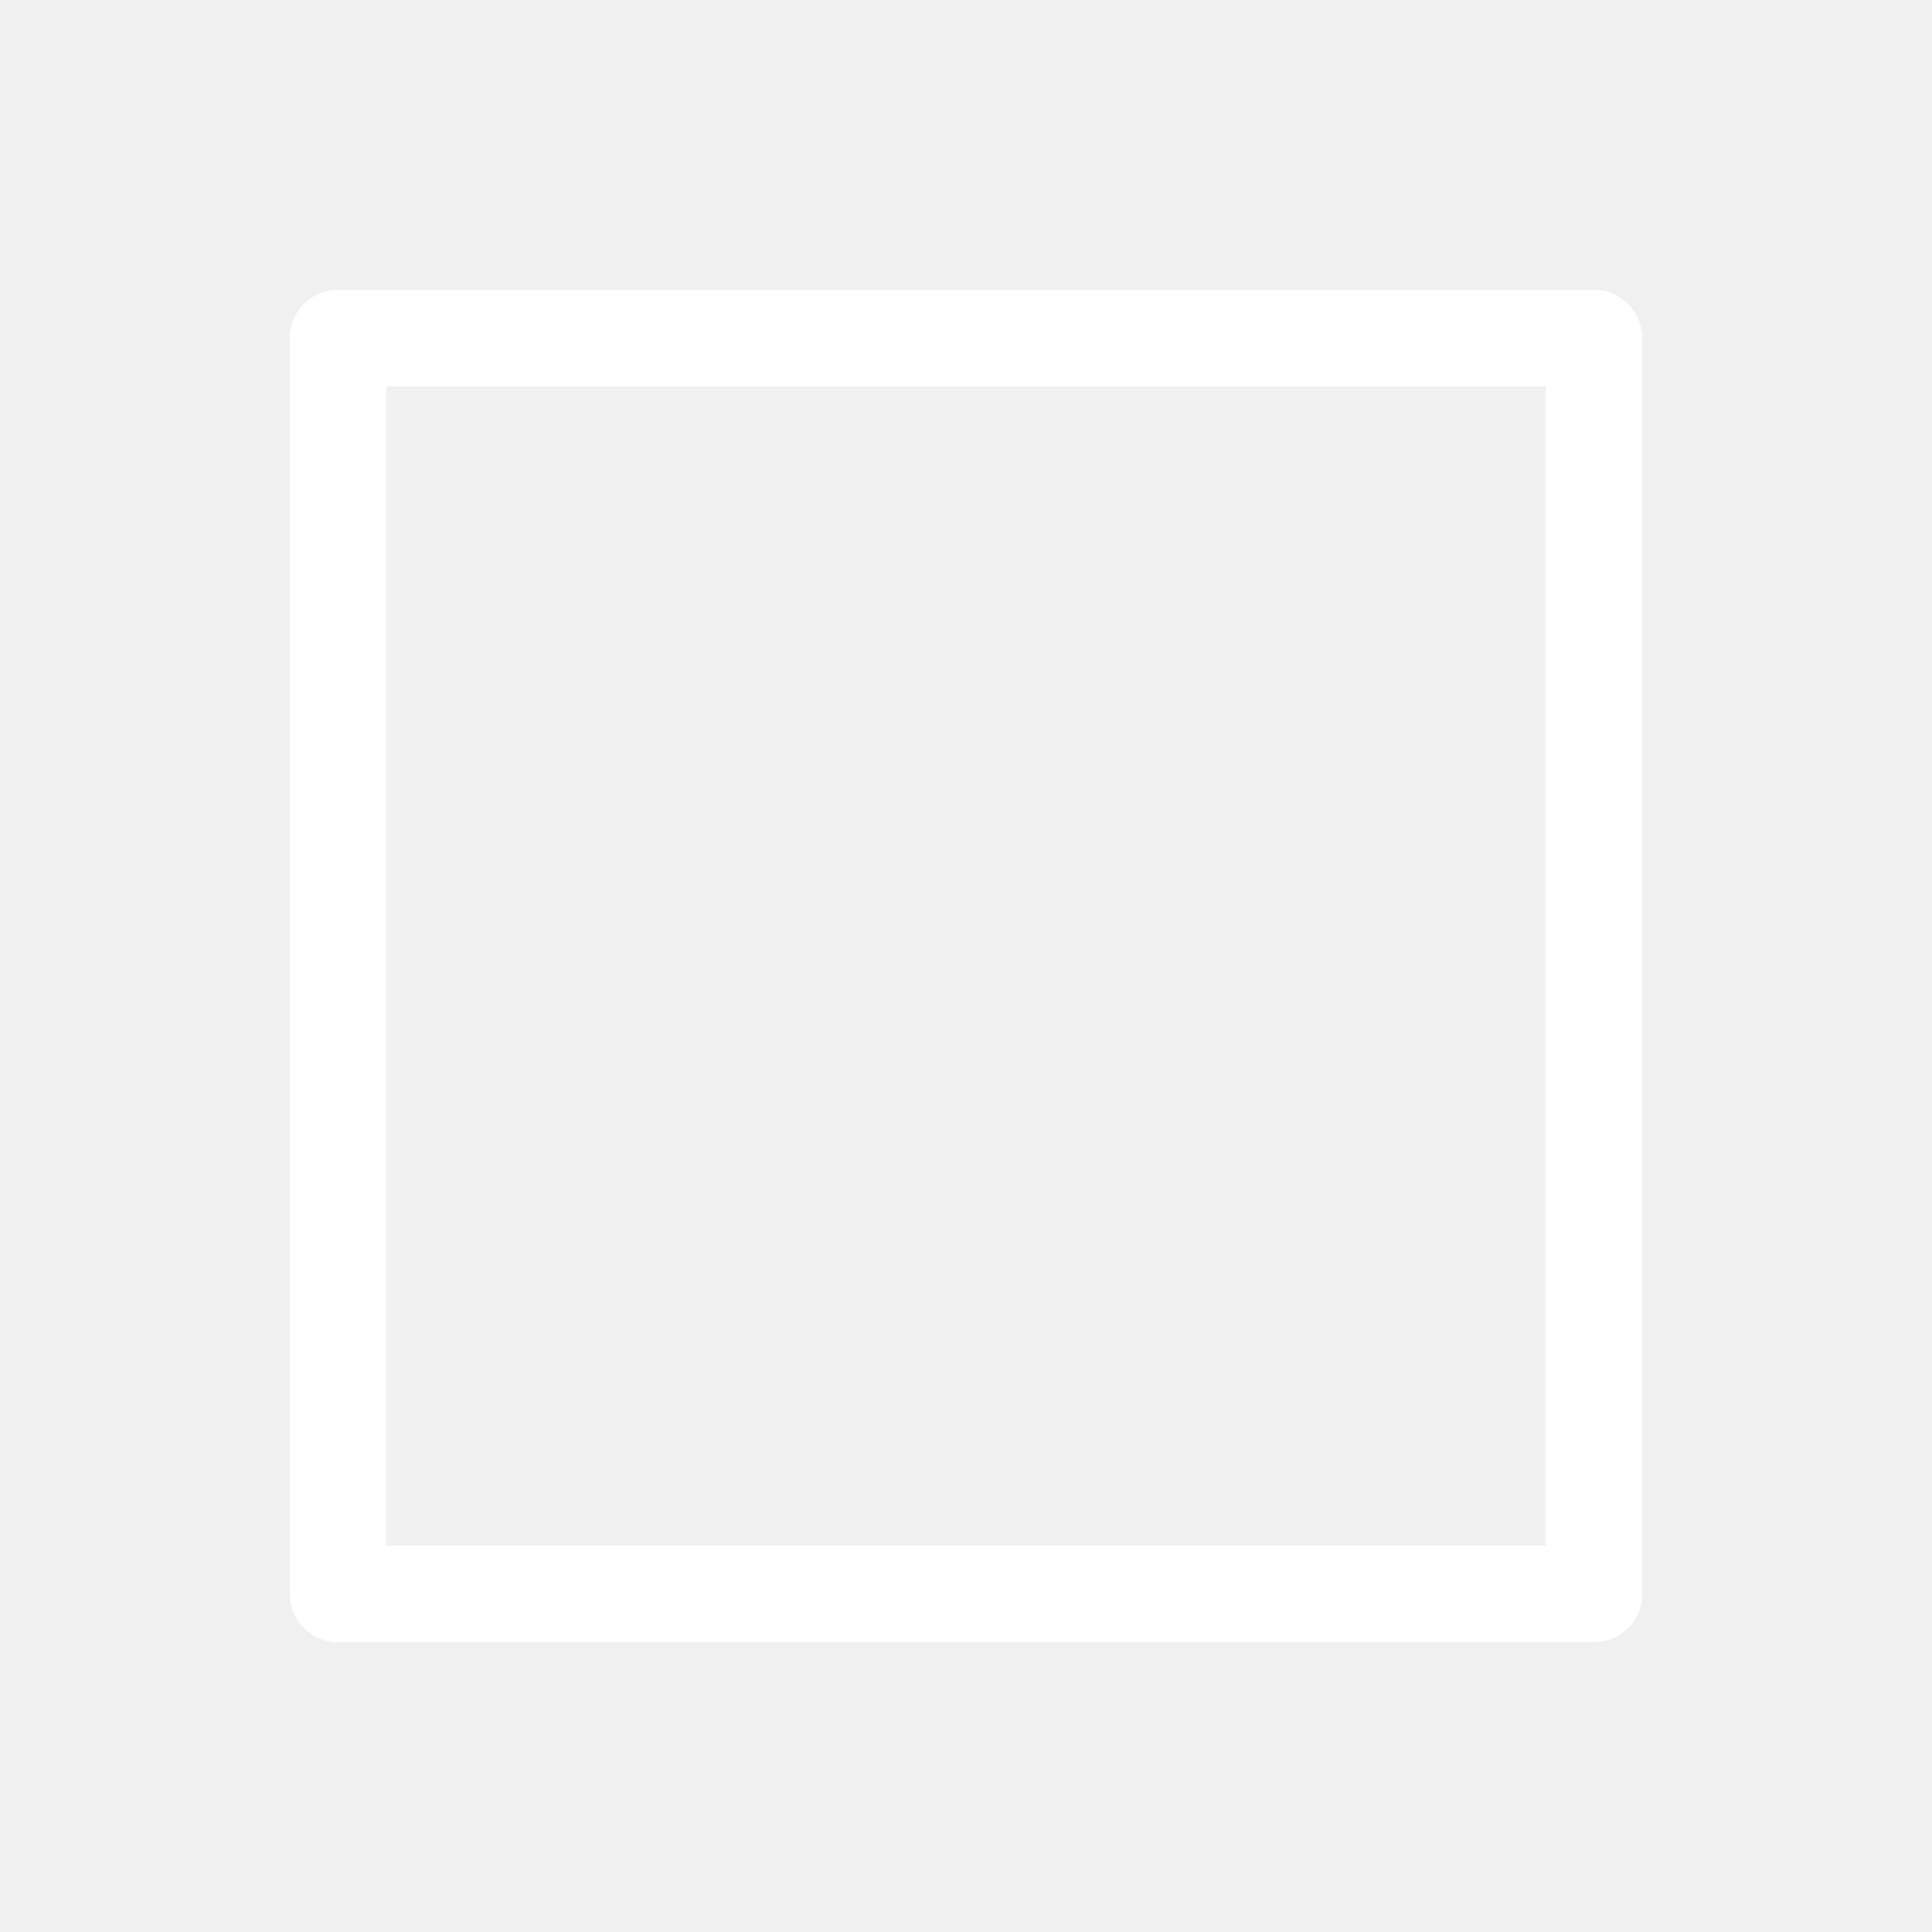
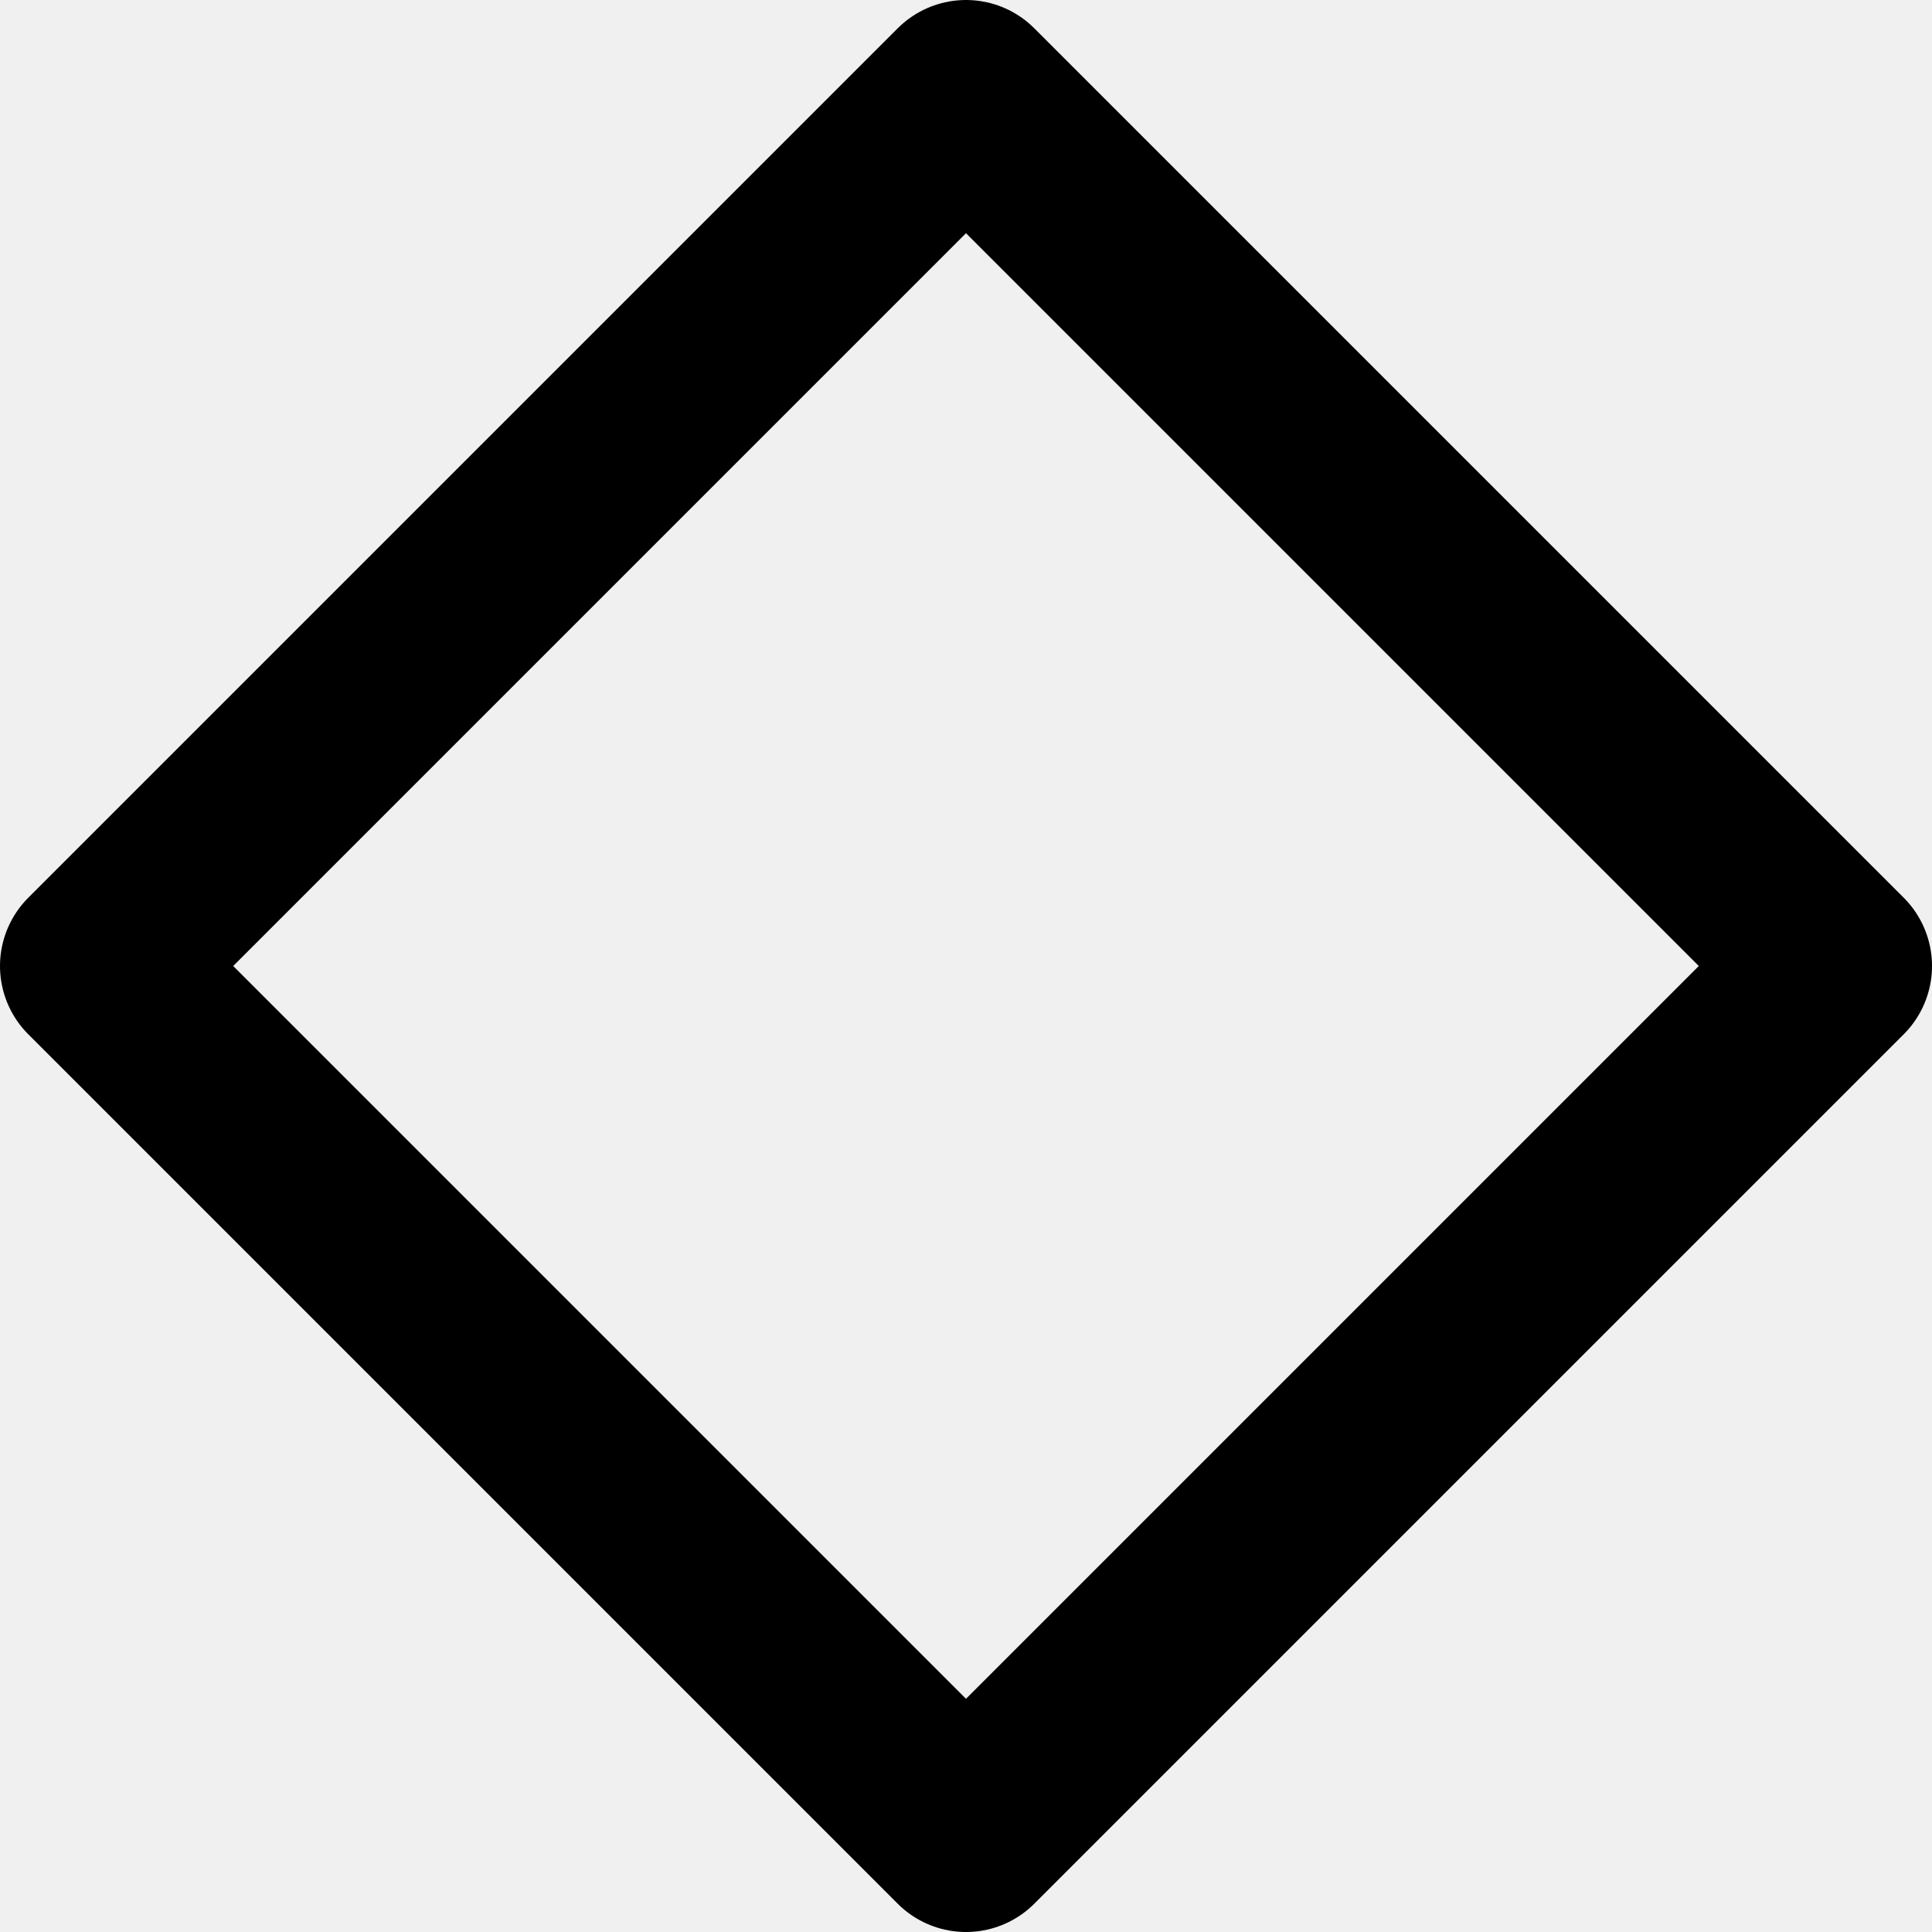
- <svg xmlns="http://www.w3.org/2000/svg" id="svg2" version="1.1" width="40" height="40" xml:space="preserve">
-   <defs id="defs6">
-     <clipPath clipPathUnits="userSpaceOnUse" id="clipPath16">
-       <path d="M 0,32 32,32 32,0 0,0 0,32 z" id="path18" />
-     </clipPath>
-     <clipPath clipPathUnits="userSpaceOnUse" id="clipPath46">
-       <path d="M 0,32 32,32 32,0 0,0 0,32 z" id="path48" />
-     </clipPath>
-     <clipPath clipPathUnits="userSpaceOnUse" id="clipPath56">
-       <path d="M 0,32 32,32 32,0 0,0 0,32 z" id="path58" />
-     </clipPath>
-     <clipPath clipPathUnits="userSpaceOnUse" id="clipPath88">
-       <path d="M 0,32 32,32 32,0 0,0 0,32 z" id="path90" />
-     </clipPath>
-     <clipPath clipPathUnits="userSpaceOnUse" id="clipPath274">
-       <path d="M 0,32 32,32 32,0 0,0 0,32 z" id="path276" />
-     </clipPath>
-     <clipPath clipPathUnits="userSpaceOnUse" id="clipPath422">
-       <path d="M 0,32 32,32 32,0 0,0 0,32 z" id="path424" />
-     </clipPath>
-     <clipPath clipPathUnits="userSpaceOnUse" id="clipPath532">
-       <path d="M 0,32 32,32 32,0 0,0 0,32 z" id="path534" />
-     </clipPath>
-     <clipPath clipPathUnits="userSpaceOnUse" id="clipPath582">
-       <path d="M 0,32 32,32 32,0 0,0 0,32 z" id="path584" />
-     </clipPath>
-     <clipPath clipPathUnits="userSpaceOnUse" id="clipPath660">
-       <path d="M 0,32 32,32 32,0 0,0 0,32 z" id="path662" />
-     </clipPath>
-     <clipPath clipPathUnits="userSpaceOnUse" id="clipPath758">
-       <path d="M 0,32 32,32 32,0 0,0 0,32 z" id="path760" />
-     </clipPath>
-     <clipPath clipPathUnits="userSpaceOnUse" id="clipPath838">
-       <path d="M 0,32 32,32 32,0 0,0 0,32 z" id="path840" />
-     </clipPath>
-     <clipPath clipPathUnits="userSpaceOnUse" id="clipPath896">
-       <path d="M 0,32 32,32 32,0 0,0 0,32 z" id="path898" />
-     </clipPath>
-   </defs>
-   <g id="g10" transform="matrix(1.25,0,0,-1.25,0,40)">
-     <path style="fill:none;stroke:#ffffff;stroke-width:2;stroke-linecap:butt;stroke-linejoin:round;stroke-opacity:1;stroke-miterlimit:4;stroke-dasharray:none;stroke-dashoffset:15;opacity:1" d="M 7,7 7,33 33,33 33,7 z" id="path4593" transform="matrix(0.8,0,0,-0.8,0,32)" />
-   </g>
+ <svg xmlns="http://www.w3.org/2000/svg" id="svg3138" style="-webkit-tap-highlight-color:rgba(0, 0, 0, 0);" height="40" width="40" version="1.1">
+   <path id="path2987" stroke-linejoin="round" fill="none" stroke="#000" stroke-linecap="round" stroke-miterlimit="4" stroke-dasharray="none" stroke-width="4" d="M20,2,38,20,20,38,2,20z" />
</svg>
